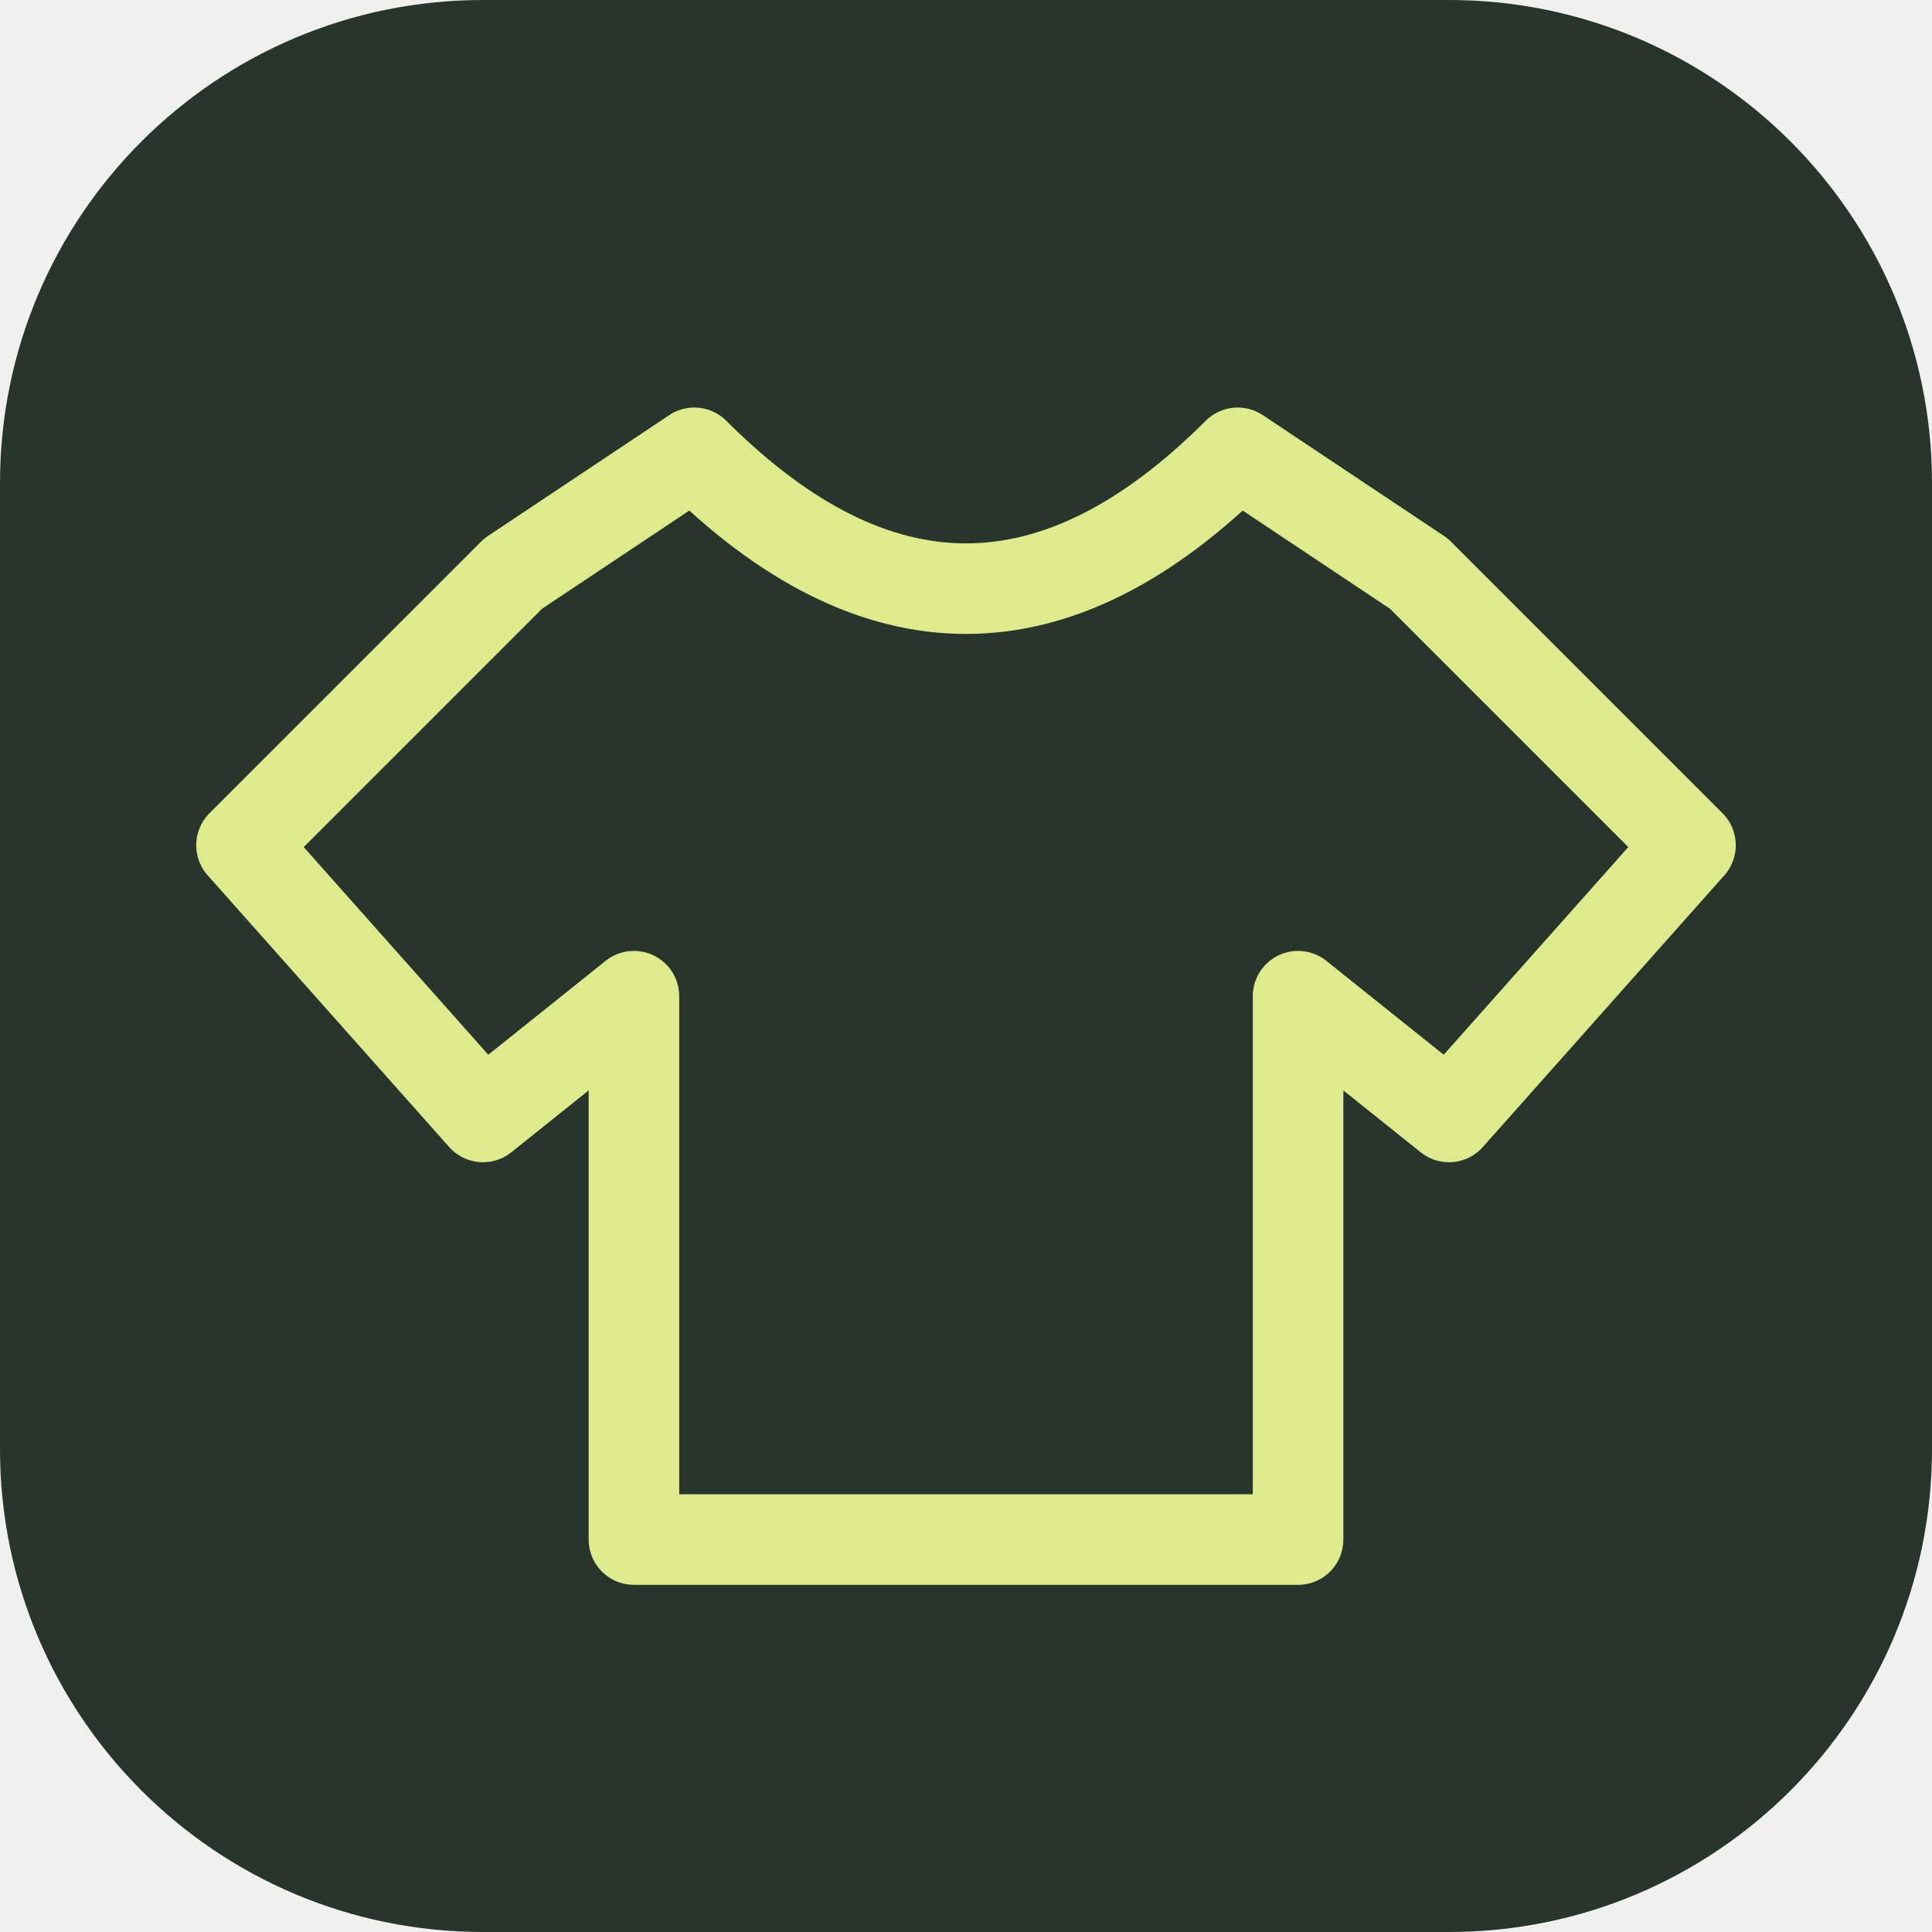
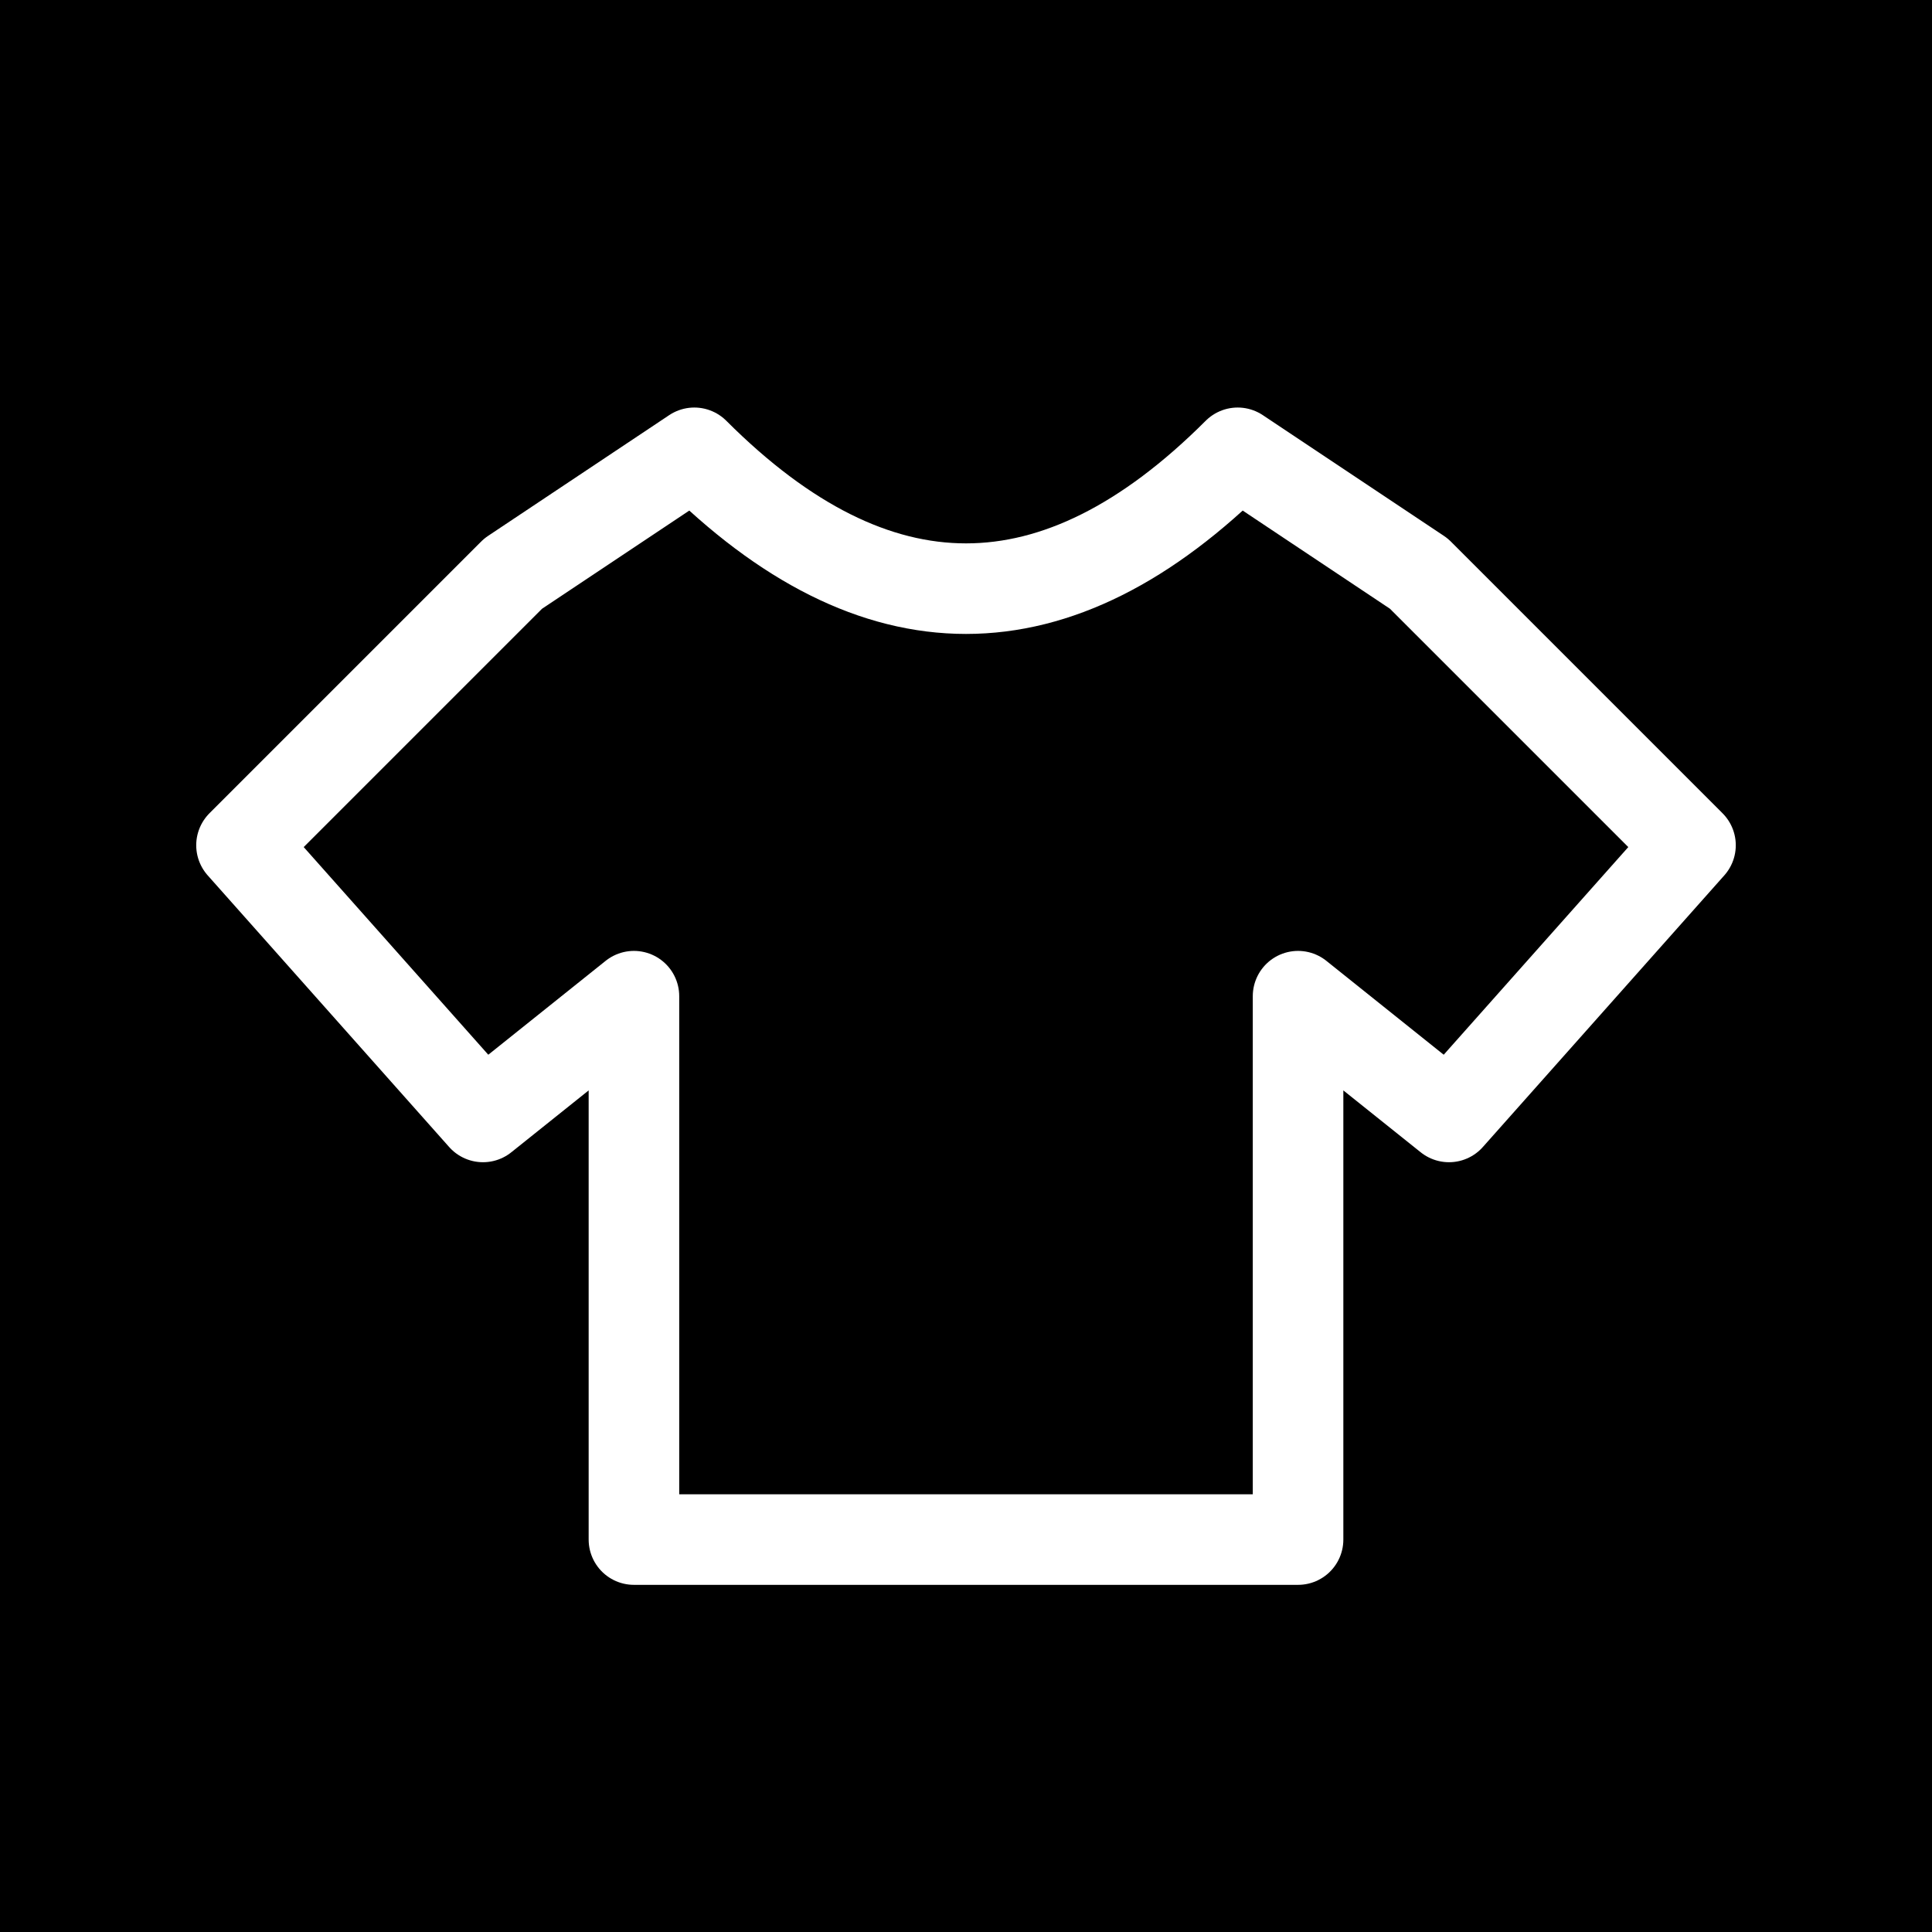
<svg xmlns="http://www.w3.org/2000/svg" viewBox="0 0 64 64">
-   <rect width="64" height="64" rx="16" fill="#28352d" />
-   <path d="M23 15l-6 4-9 9 8 9 5-4v18h22V33l5 4 8-9-9-9-6-4q-9 9-18 0z" fill="none" stroke="#ddeb8c" stroke-width="3" stroke-linejoin="round" />
+   <rect width="64" height="64" rx="0" fill="#000000" />
+   <path d="M23 15l-6 4-9 9 8 9 5-4v18h22V33l5 4 8-9-9-9-6-4q-9 9-18 0z" fill="none" stroke="#ffffff" stroke-width="3" stroke-linejoin="round" />
</svg>
